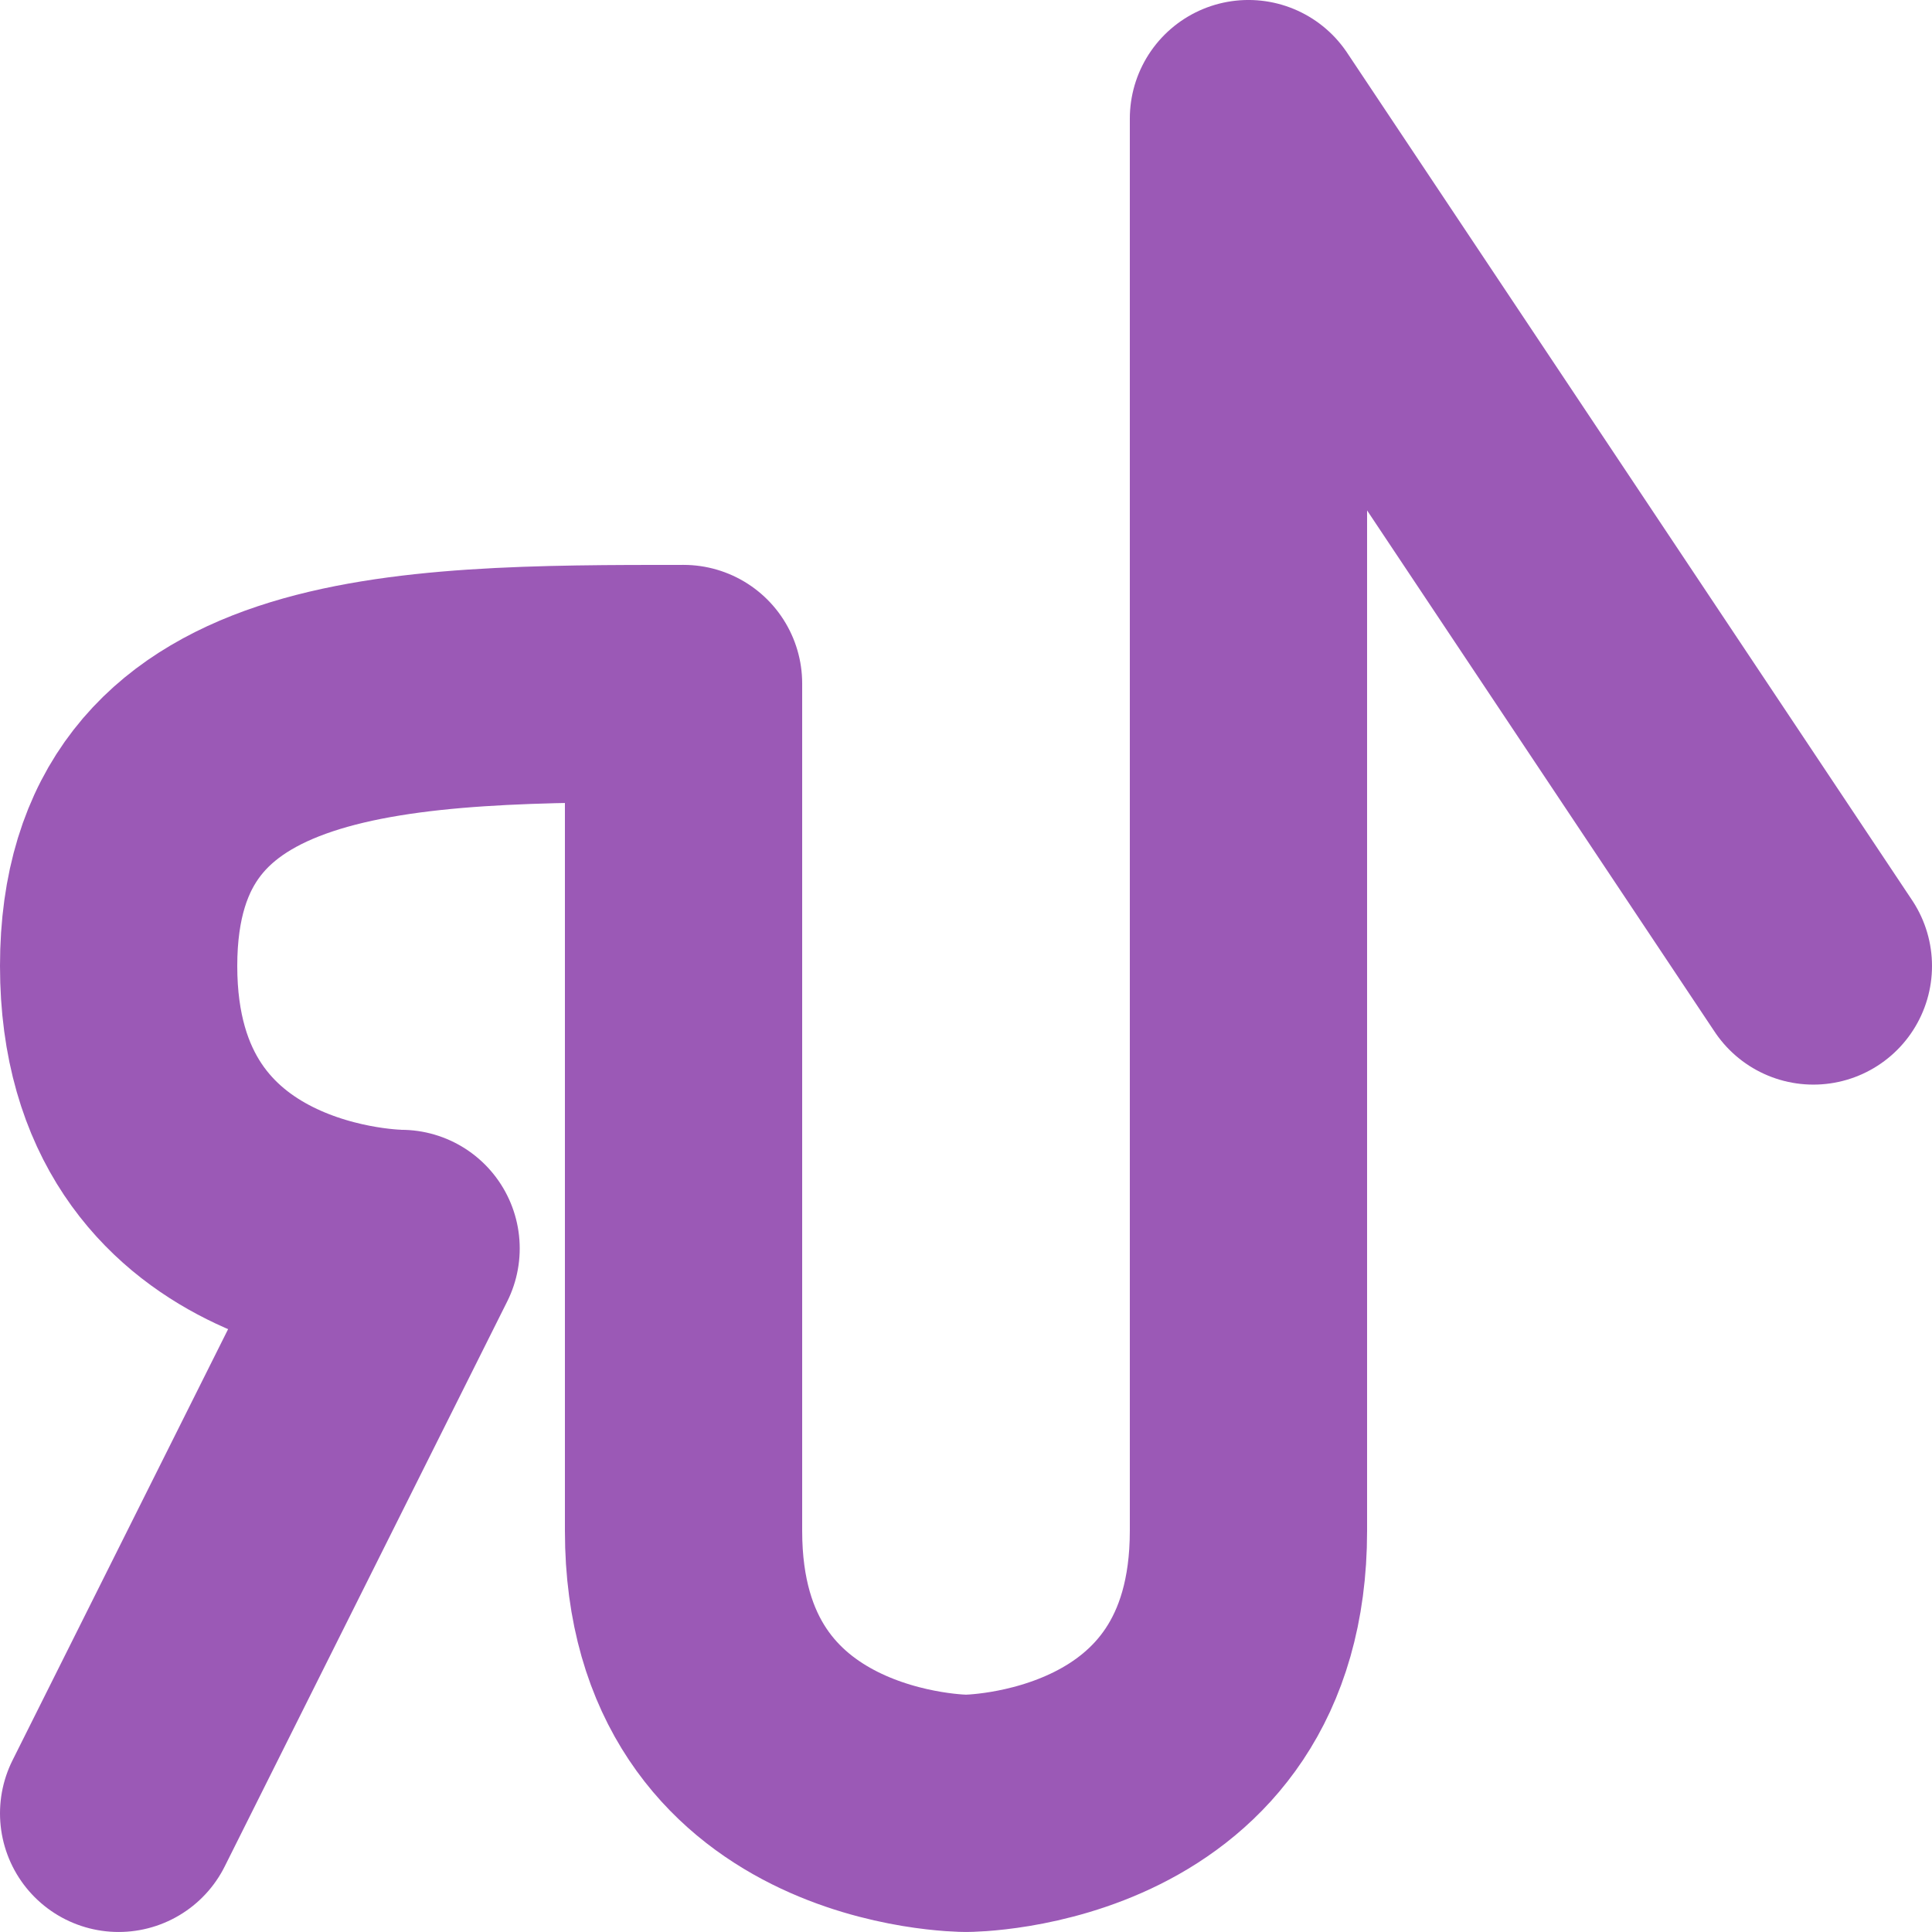
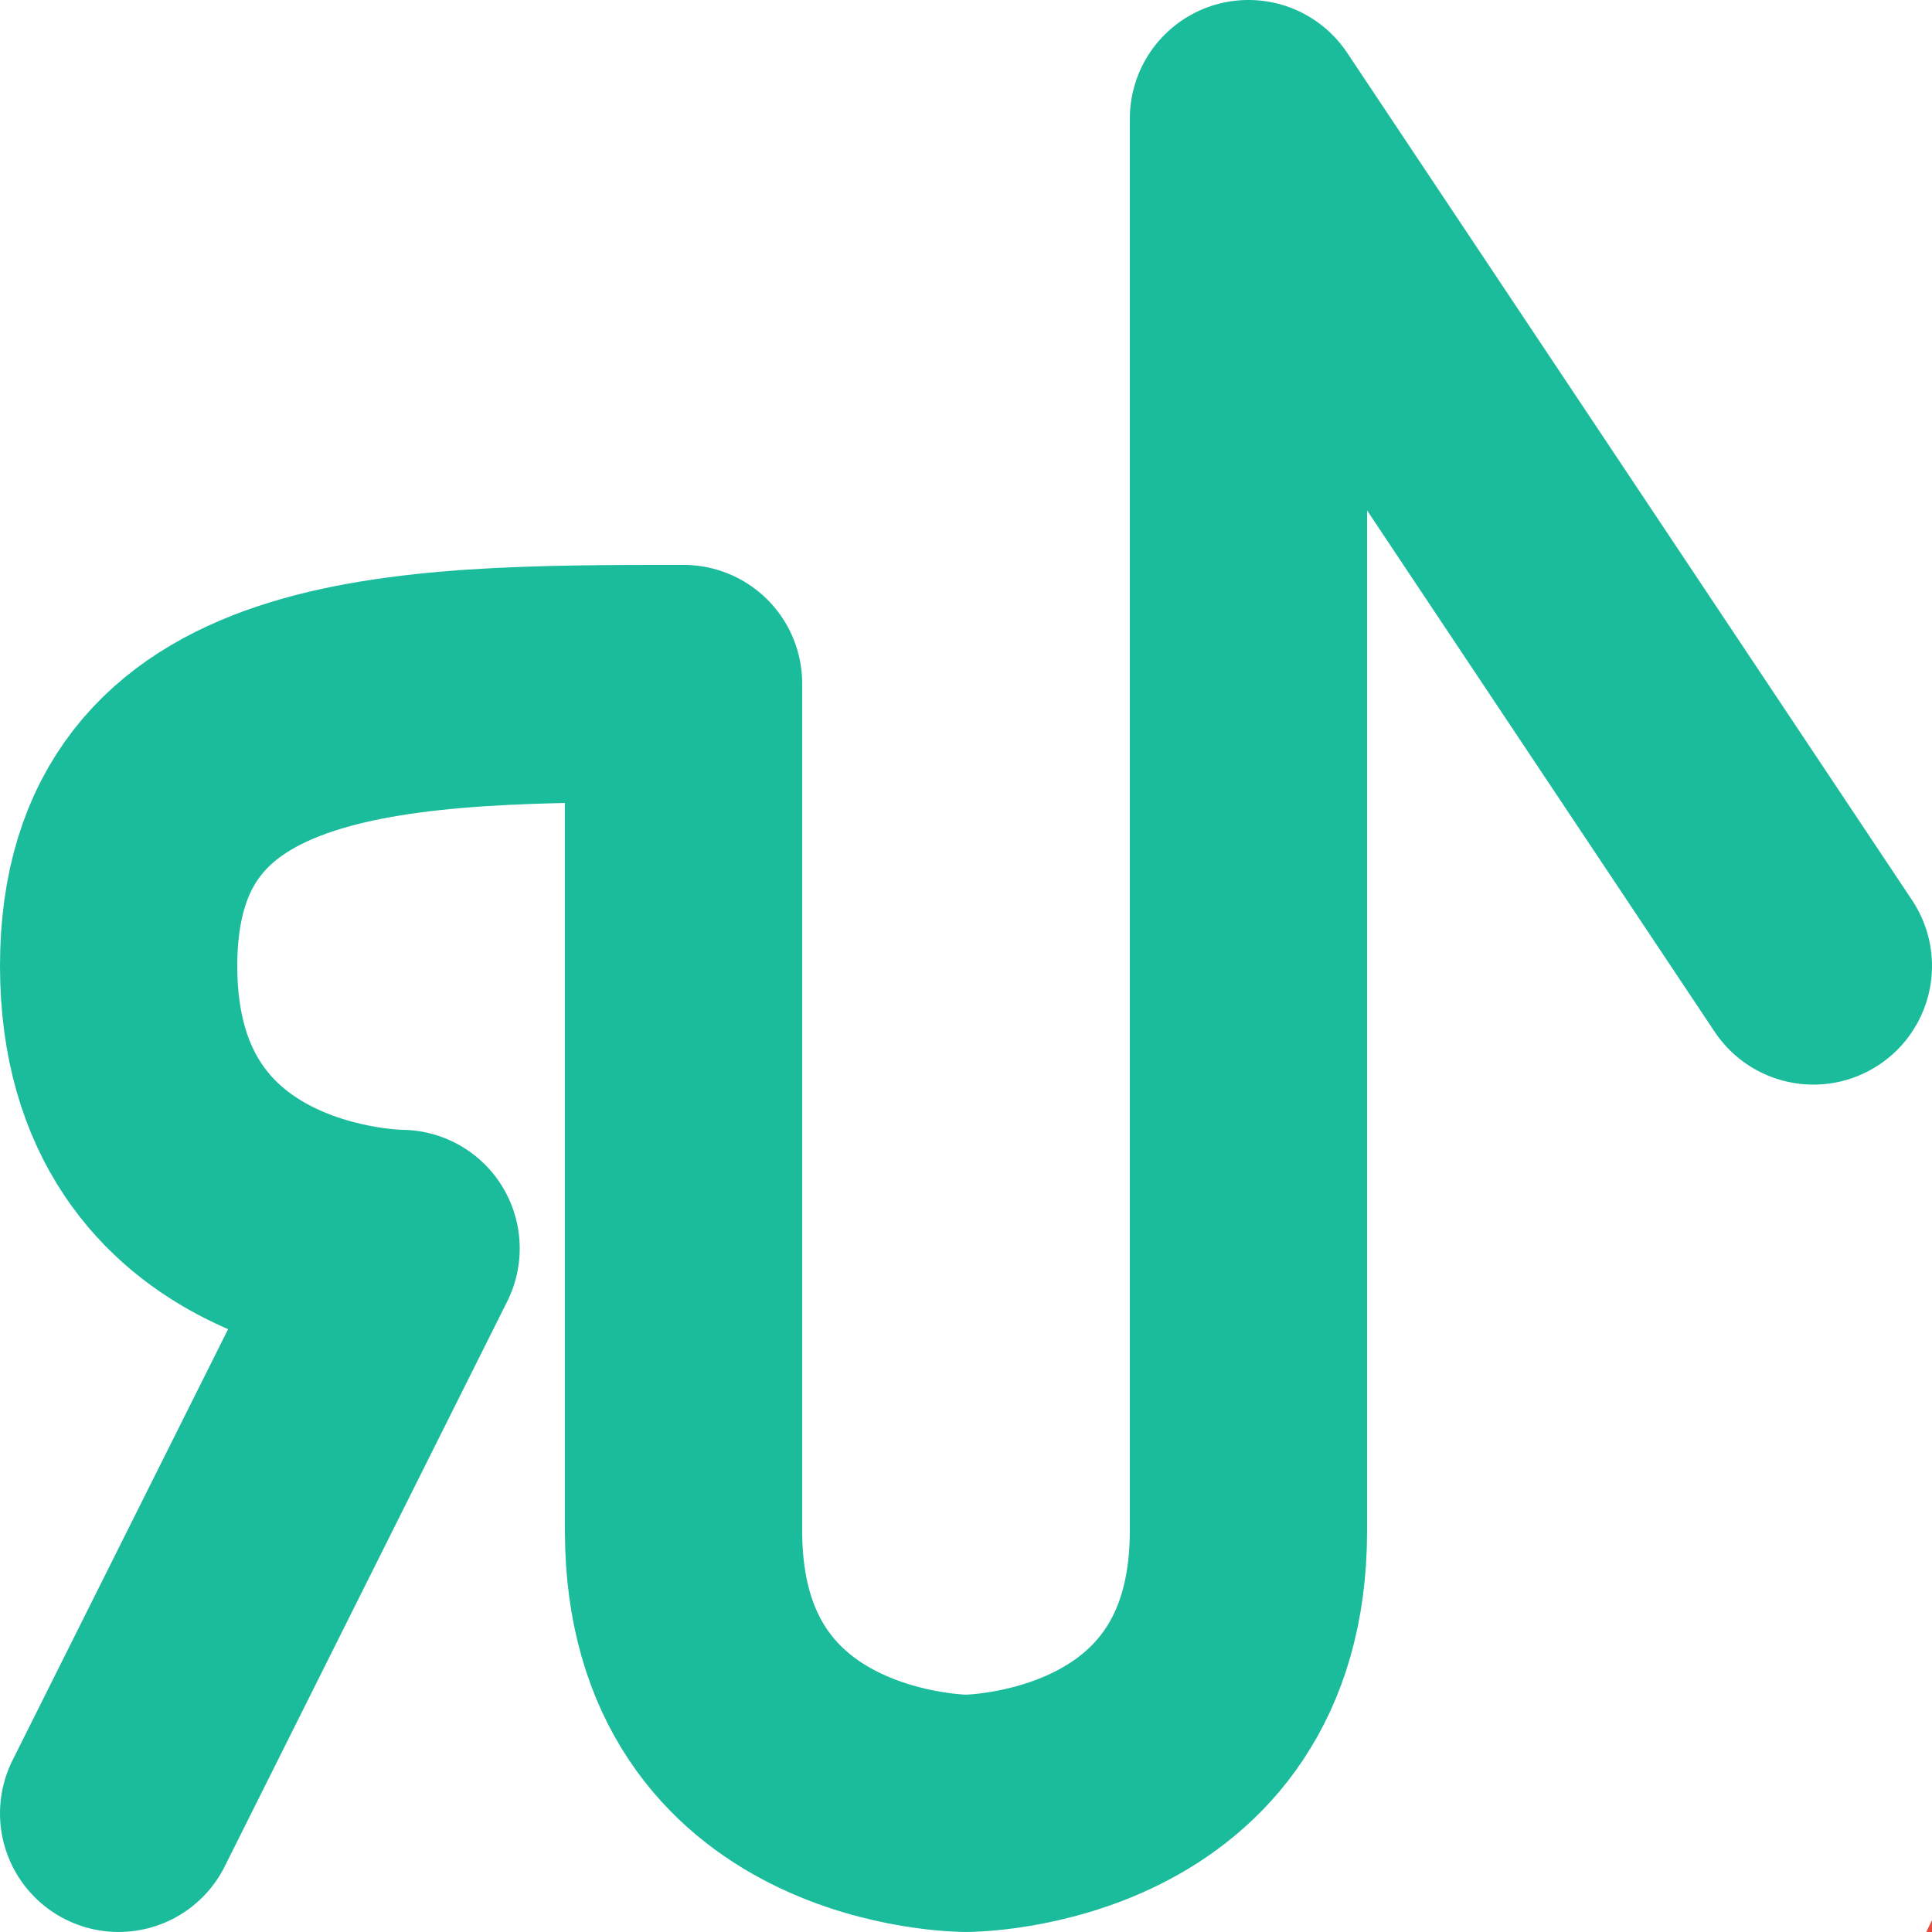
<svg xmlns="http://www.w3.org/2000/svg" version="1.1" width="17.1" height="17.1" id="svg2">
  <defs id="defs4" />
-   <g transform="translate(-231.45,-261.3122)" id="layer1">
-     <path d="m 232.5,277.362 2.5,-5 c 0,0 -2.5,0 -2.5,-2.5 0,-2.5 2.5,-2.5 5,-2.5 l 0,7.5 c 0,2.5 2.5,2.5 2.5,2.5 0,0 2.5,0 2.5,-2.5 l 0,-12.5 5,7.5" id="path3823" style="fill:none;stroke:#9b59b6;stroke-width:2.1;stroke-linecap:round;stroke-linejoin:round;stroke-miterlimit:4;stroke-opacity:1;stroke-dasharray:none" />
+   <path style="fill:#e74c3c;fill-opacity:1;stroke:none" d="m 18.5,22.1 -1,4 c -0.734,-4.276 -2,-9 1,-10.5 3,-1.5 5.203,-0.843 6,1 l -7,3 z" id="path3855" />
+   <g transform="translate(-231.45,-261.3122)" id="layer1" style="fill:none;fill-opacity:1;stroke:#1abc9c;stroke-opacity:1">
+     <path d="m 232.5,277.362 2.5,-5 c 0,0 -2.5,0 -2.5,-2.5 0,-2.5 2.5,-2.5 5,-2.5 l 0,7.5 c 0,2.5 2.5,2.5 2.5,2.5 0,0 2.5,0 2.5,-2.5 l 0,-12.5 5,7.5" id="path3823" style="fill:none;stroke:#1abc9c;stroke-width:2.1;stroke-linecap:round;stroke-linejoin:round;stroke-miterlimit:4;stroke-opacity:1;stroke-dasharray:none;fill-opacity:1" />
  </g>
+   <g style="fill:none;stroke:#1abc9c;stroke-opacity:1" id="g3847" transform="translate(-212.4661,-247.6177)">
+     <path style="fill:none;stroke:#1abc9c;stroke-width:2.1;stroke-linecap:round;stroke-linejoin:round;stroke-miterlimit:4;stroke-opacity:1;stroke-dasharray:none" id="path3849" d="m 232.5,277.362 2.5,-5 c 0,0 -2.5,0 -2.5,-2.5 0,-2.5 2.5,-2.5 5,-2.5 l 0,7.5 c 0,2.5 2.5,2.5 2.5,2.5 0,0 2.5,0 2.5,-2.5 l 0,-12.5 5,7.5" />
+   </g>
+   <path style="fill:#ecf0f1;fill-opacity:1;stroke:none" d="m 18.5,22.1 c 0.274,0.148 7.2,-3.248 7.295,-3.551 C 25.89,18.247 24.743,16.733 24.5,16.6 c -0.243,-0.133 -6.906,2.678 -7,3 -0.094,0.322 0.726,2.352 1,2.5 z" id="path3853" />
+   <path style="fill:#ecf0f1;fill-opacity:1;stroke:none" id="path3857" d="m 18.5,26.6 a 0.5,0.5 0 1 1 -1,0 0.5,0.5 0 1 1 1,0 z" transform="translate(-0.5,0)" />
</svg>
